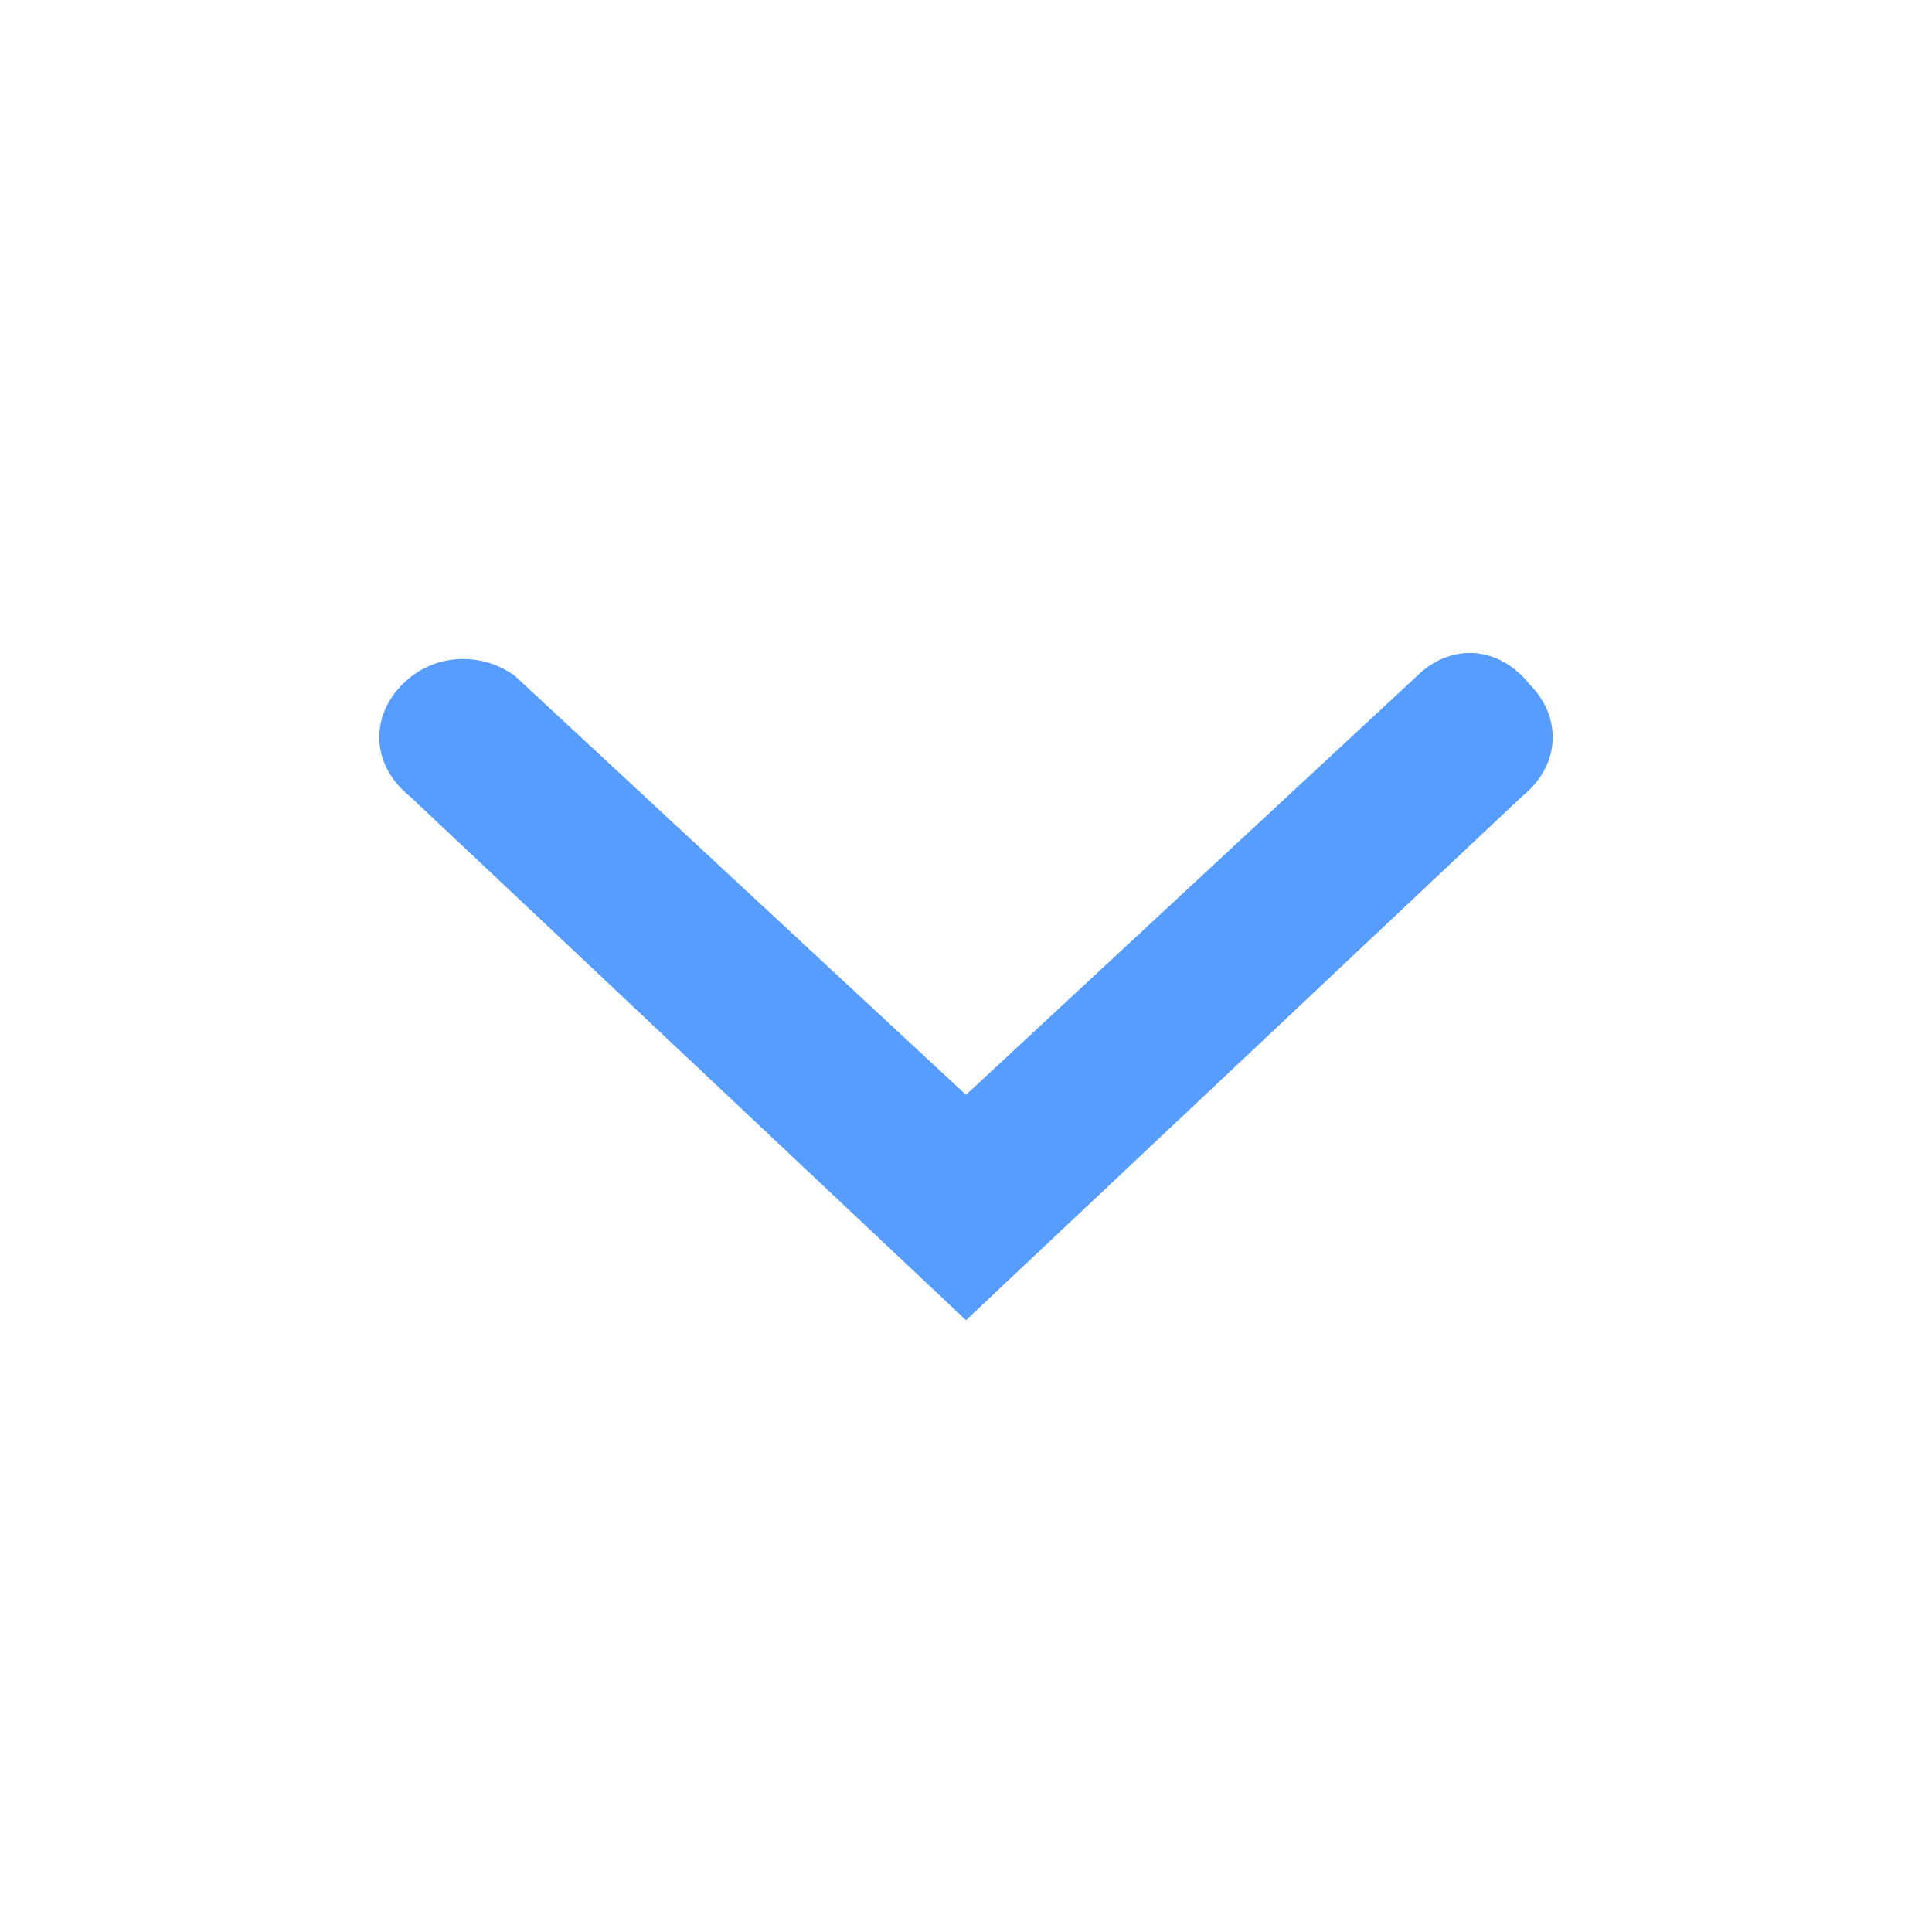
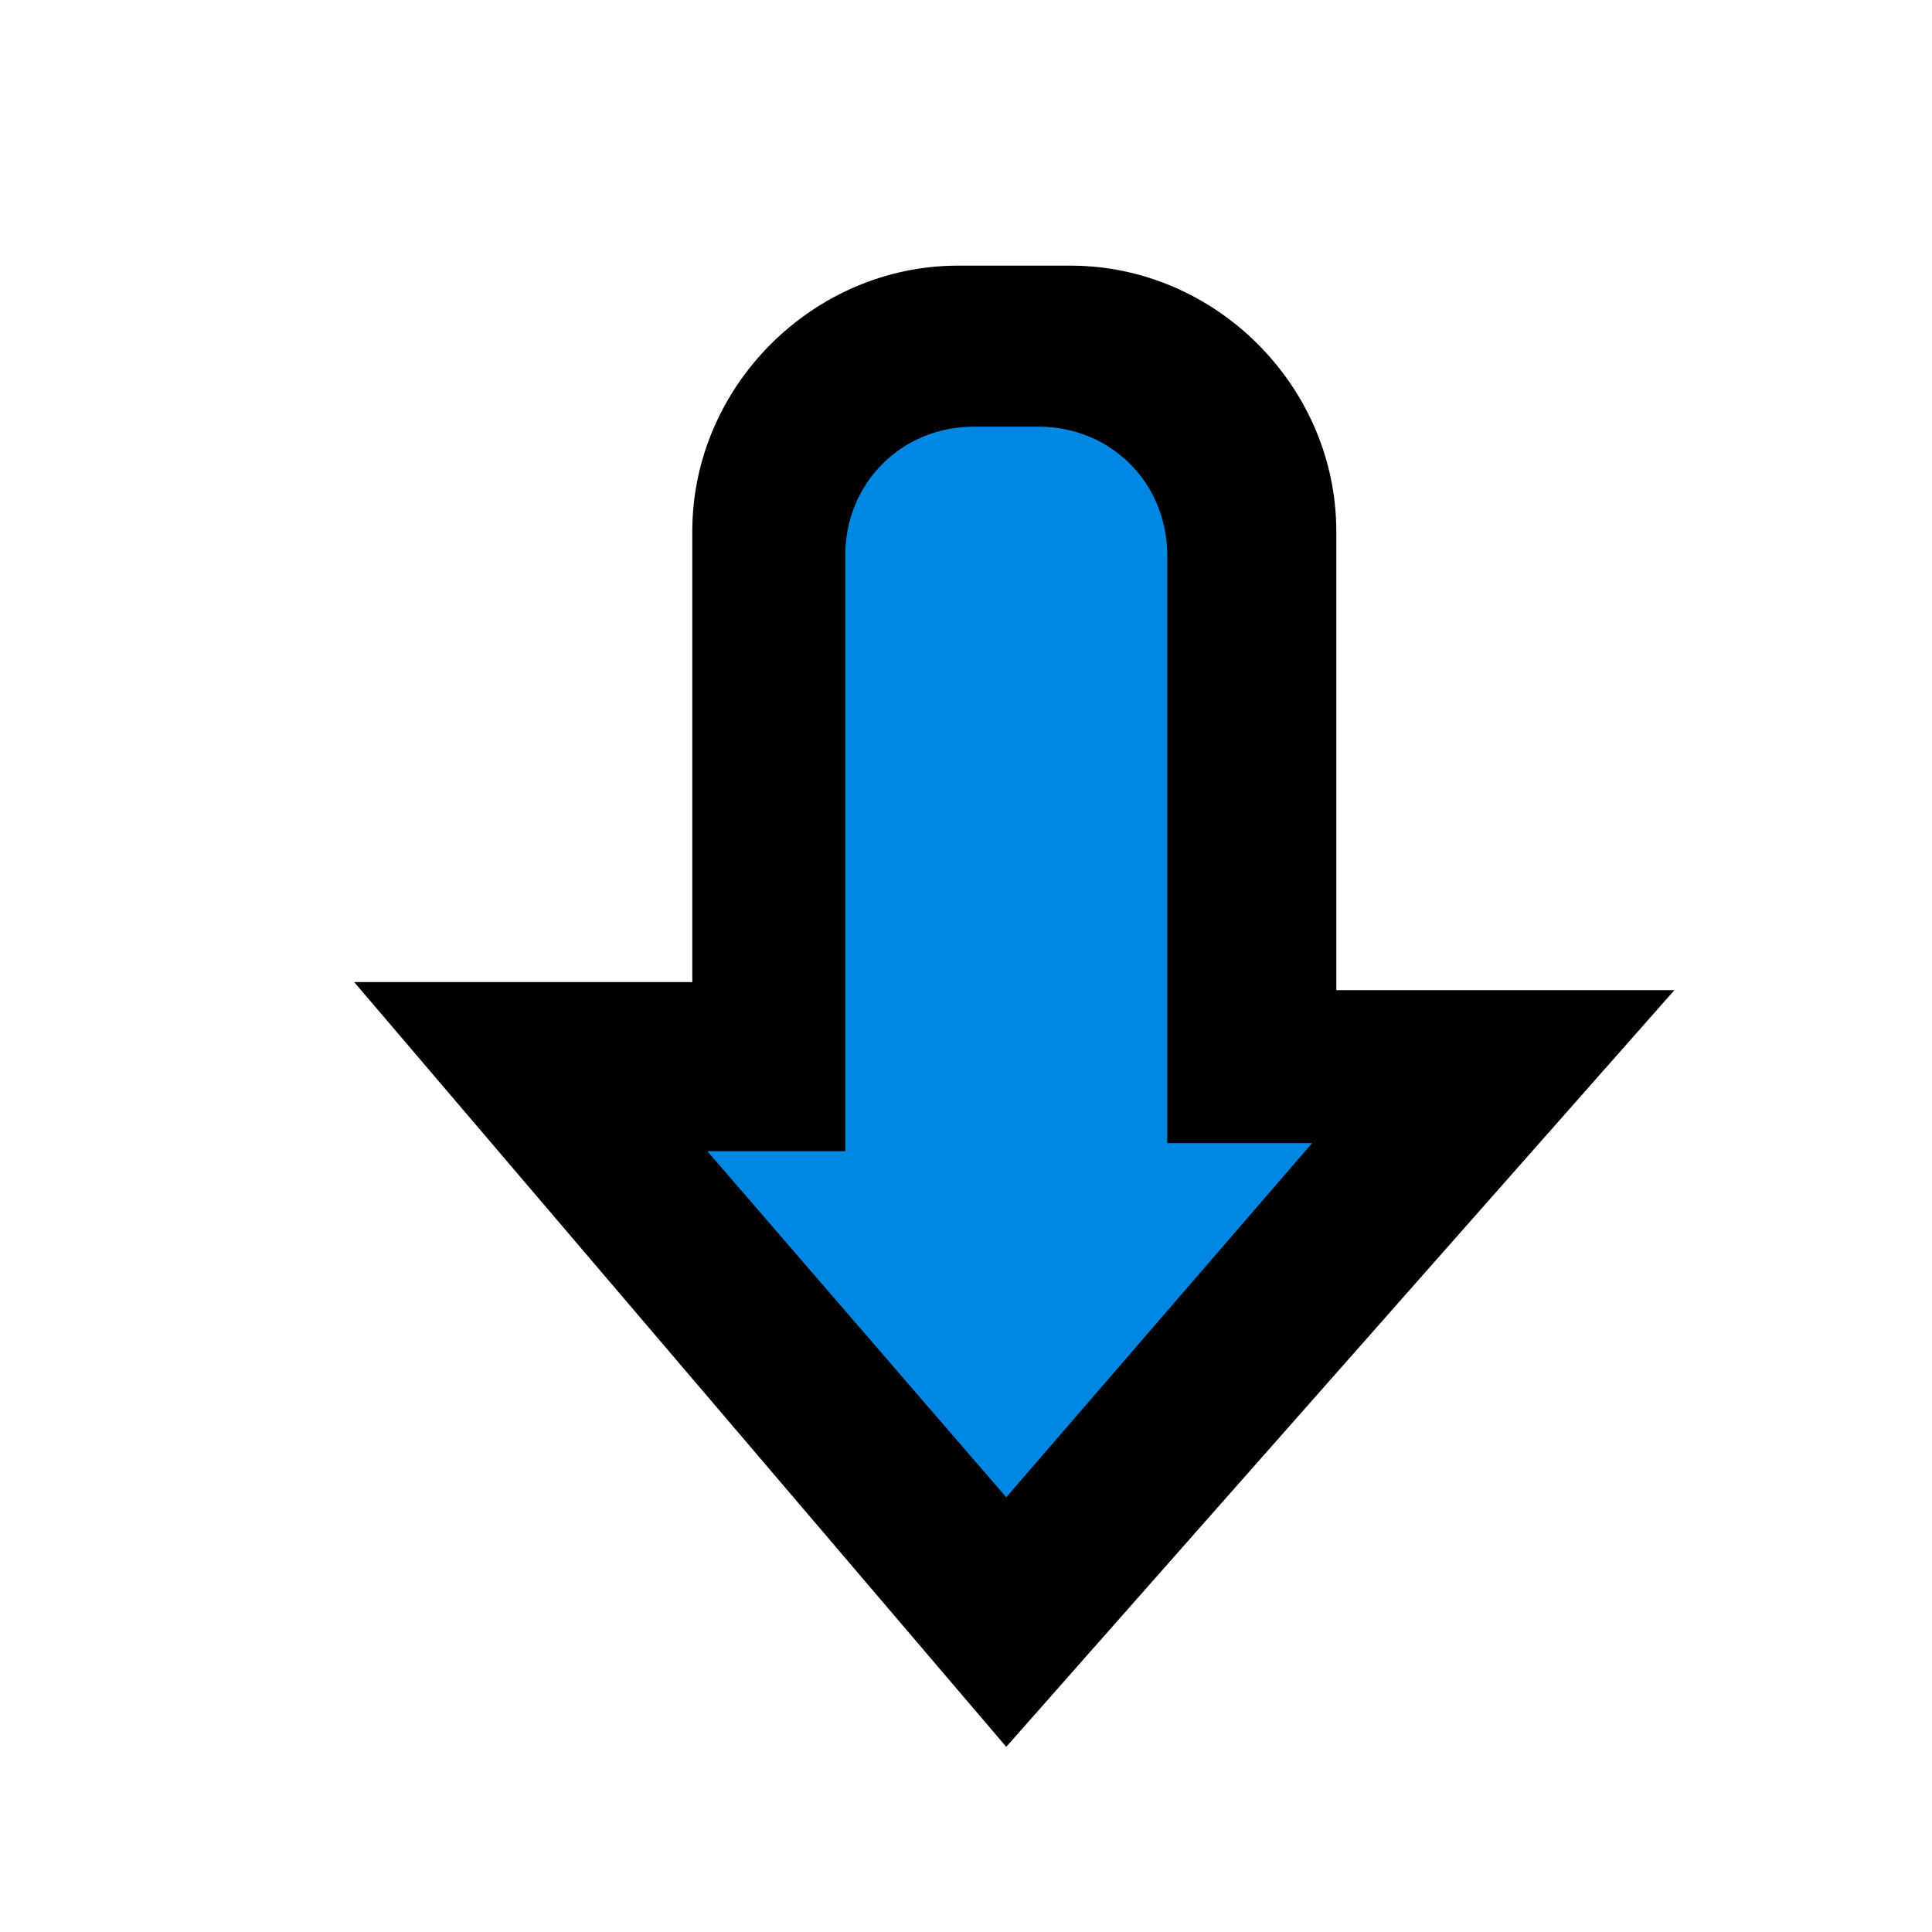
<svg xmlns="http://www.w3.org/2000/svg" version="1.1" id="Capa_1" x="0px" y="0px" viewBox="0 0 24 24" style="enable-background:new 0 0 24 24;" xml:space="preserve">
  <style type="text/css">
- 	.st0{fill-rule:evenodd;clip-rule:evenodd;fill:#579CFF;}
+ 	.st0{fill:#0087E2;}
</style>
-   <path id="Path_18879" class="st0" d="M12,16.4L5.1,9.9C4.6,9.5,4.6,8.9,5,8.5l0,0c0.4-0.4,1-0.4,1.4-0.1l5.6,5.2l5.6-5.2  c0.4-0.4,1-0.4,1.4,0.1v0c0.4,0.4,0.4,1-0.1,1.4L12,16.4z" />
+   <g>
+     <path class="st0" d="M18.5,13.2h-3V5.8c0-0.8-0.7-1.5-1.5-1.5H11c-0.8,0-1.5,0.7-1.5,1.5v7.4h-3l6,7L18.5,13.2z" />
+     <path d="M12.5,21.7l-8.1-9.5h4.2V6.6c0-1.8,1.5-3.3,3.3-3.3h1.4c1.8,0,3.3,1.5,3.3,3.3v5.7h4.2L12.5,21.7z M8.7,14.2l3.8,4.4   l3.8-4.4h-1.8V6.9c0-0.9-0.7-1.6-1.6-1.6h-0.8c-0.9,0-1.6,0.7-1.6,1.6v7.4H8.7z" />
+   </g>
</svg>
